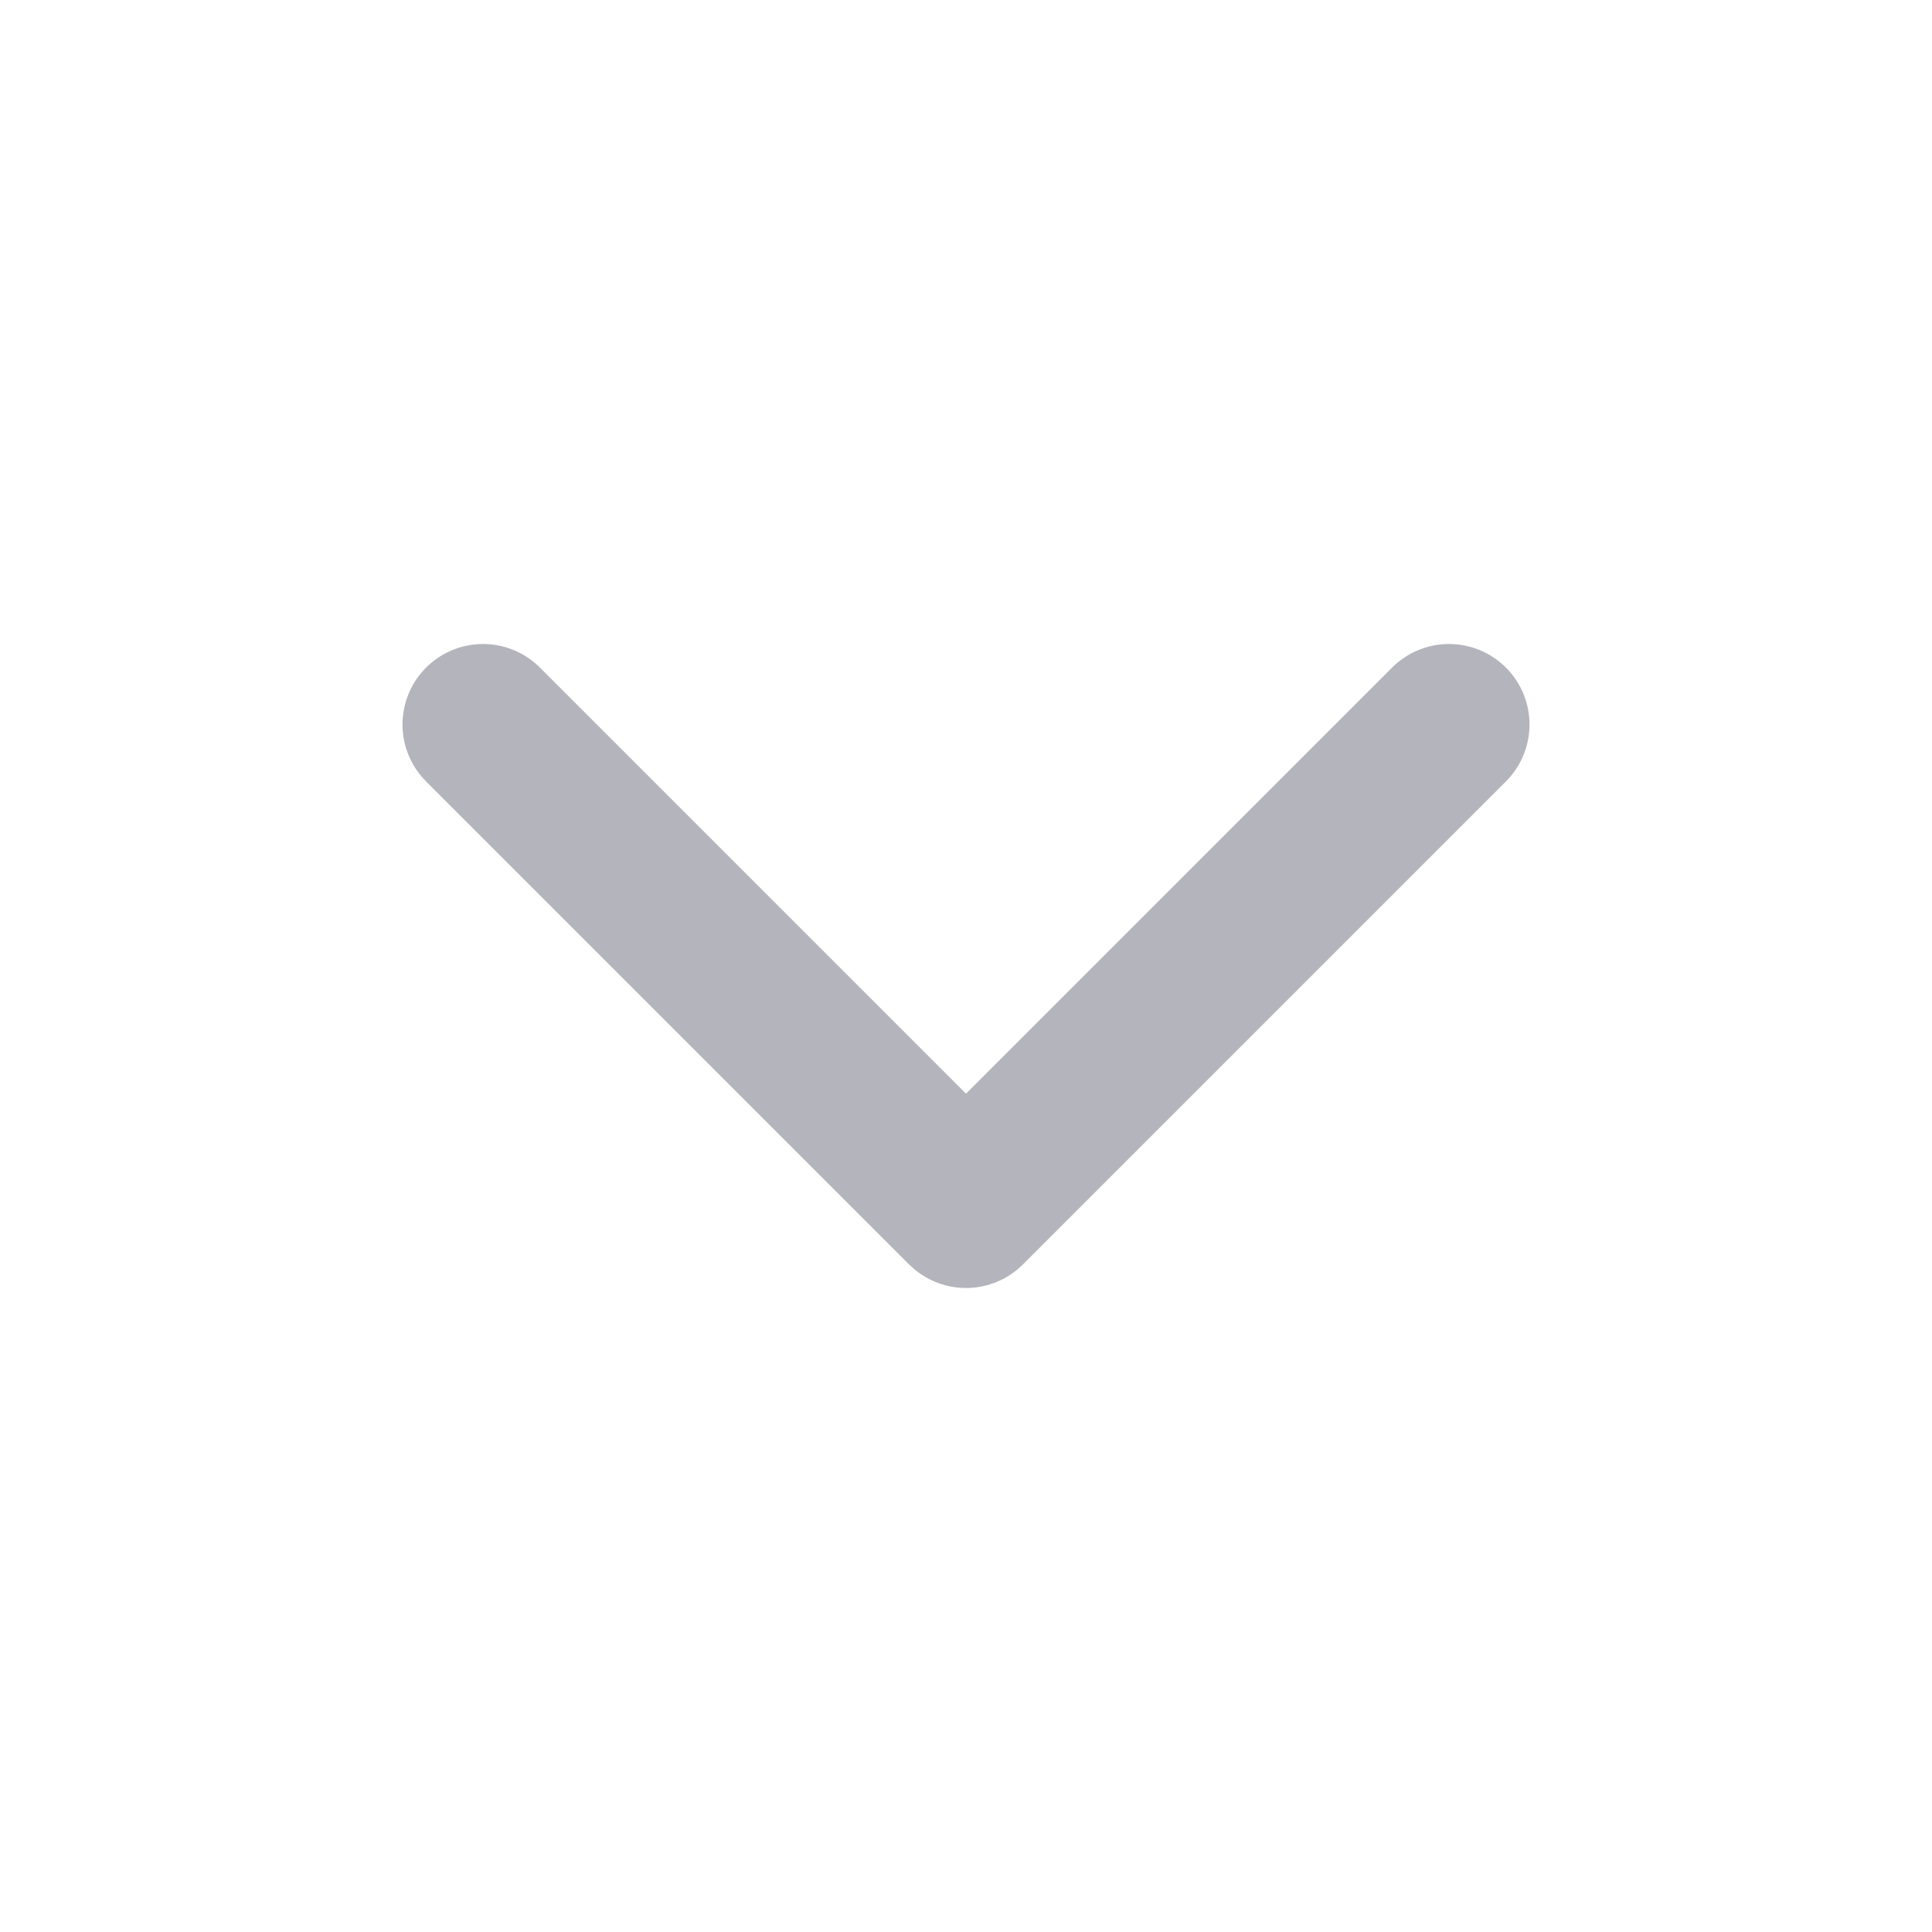
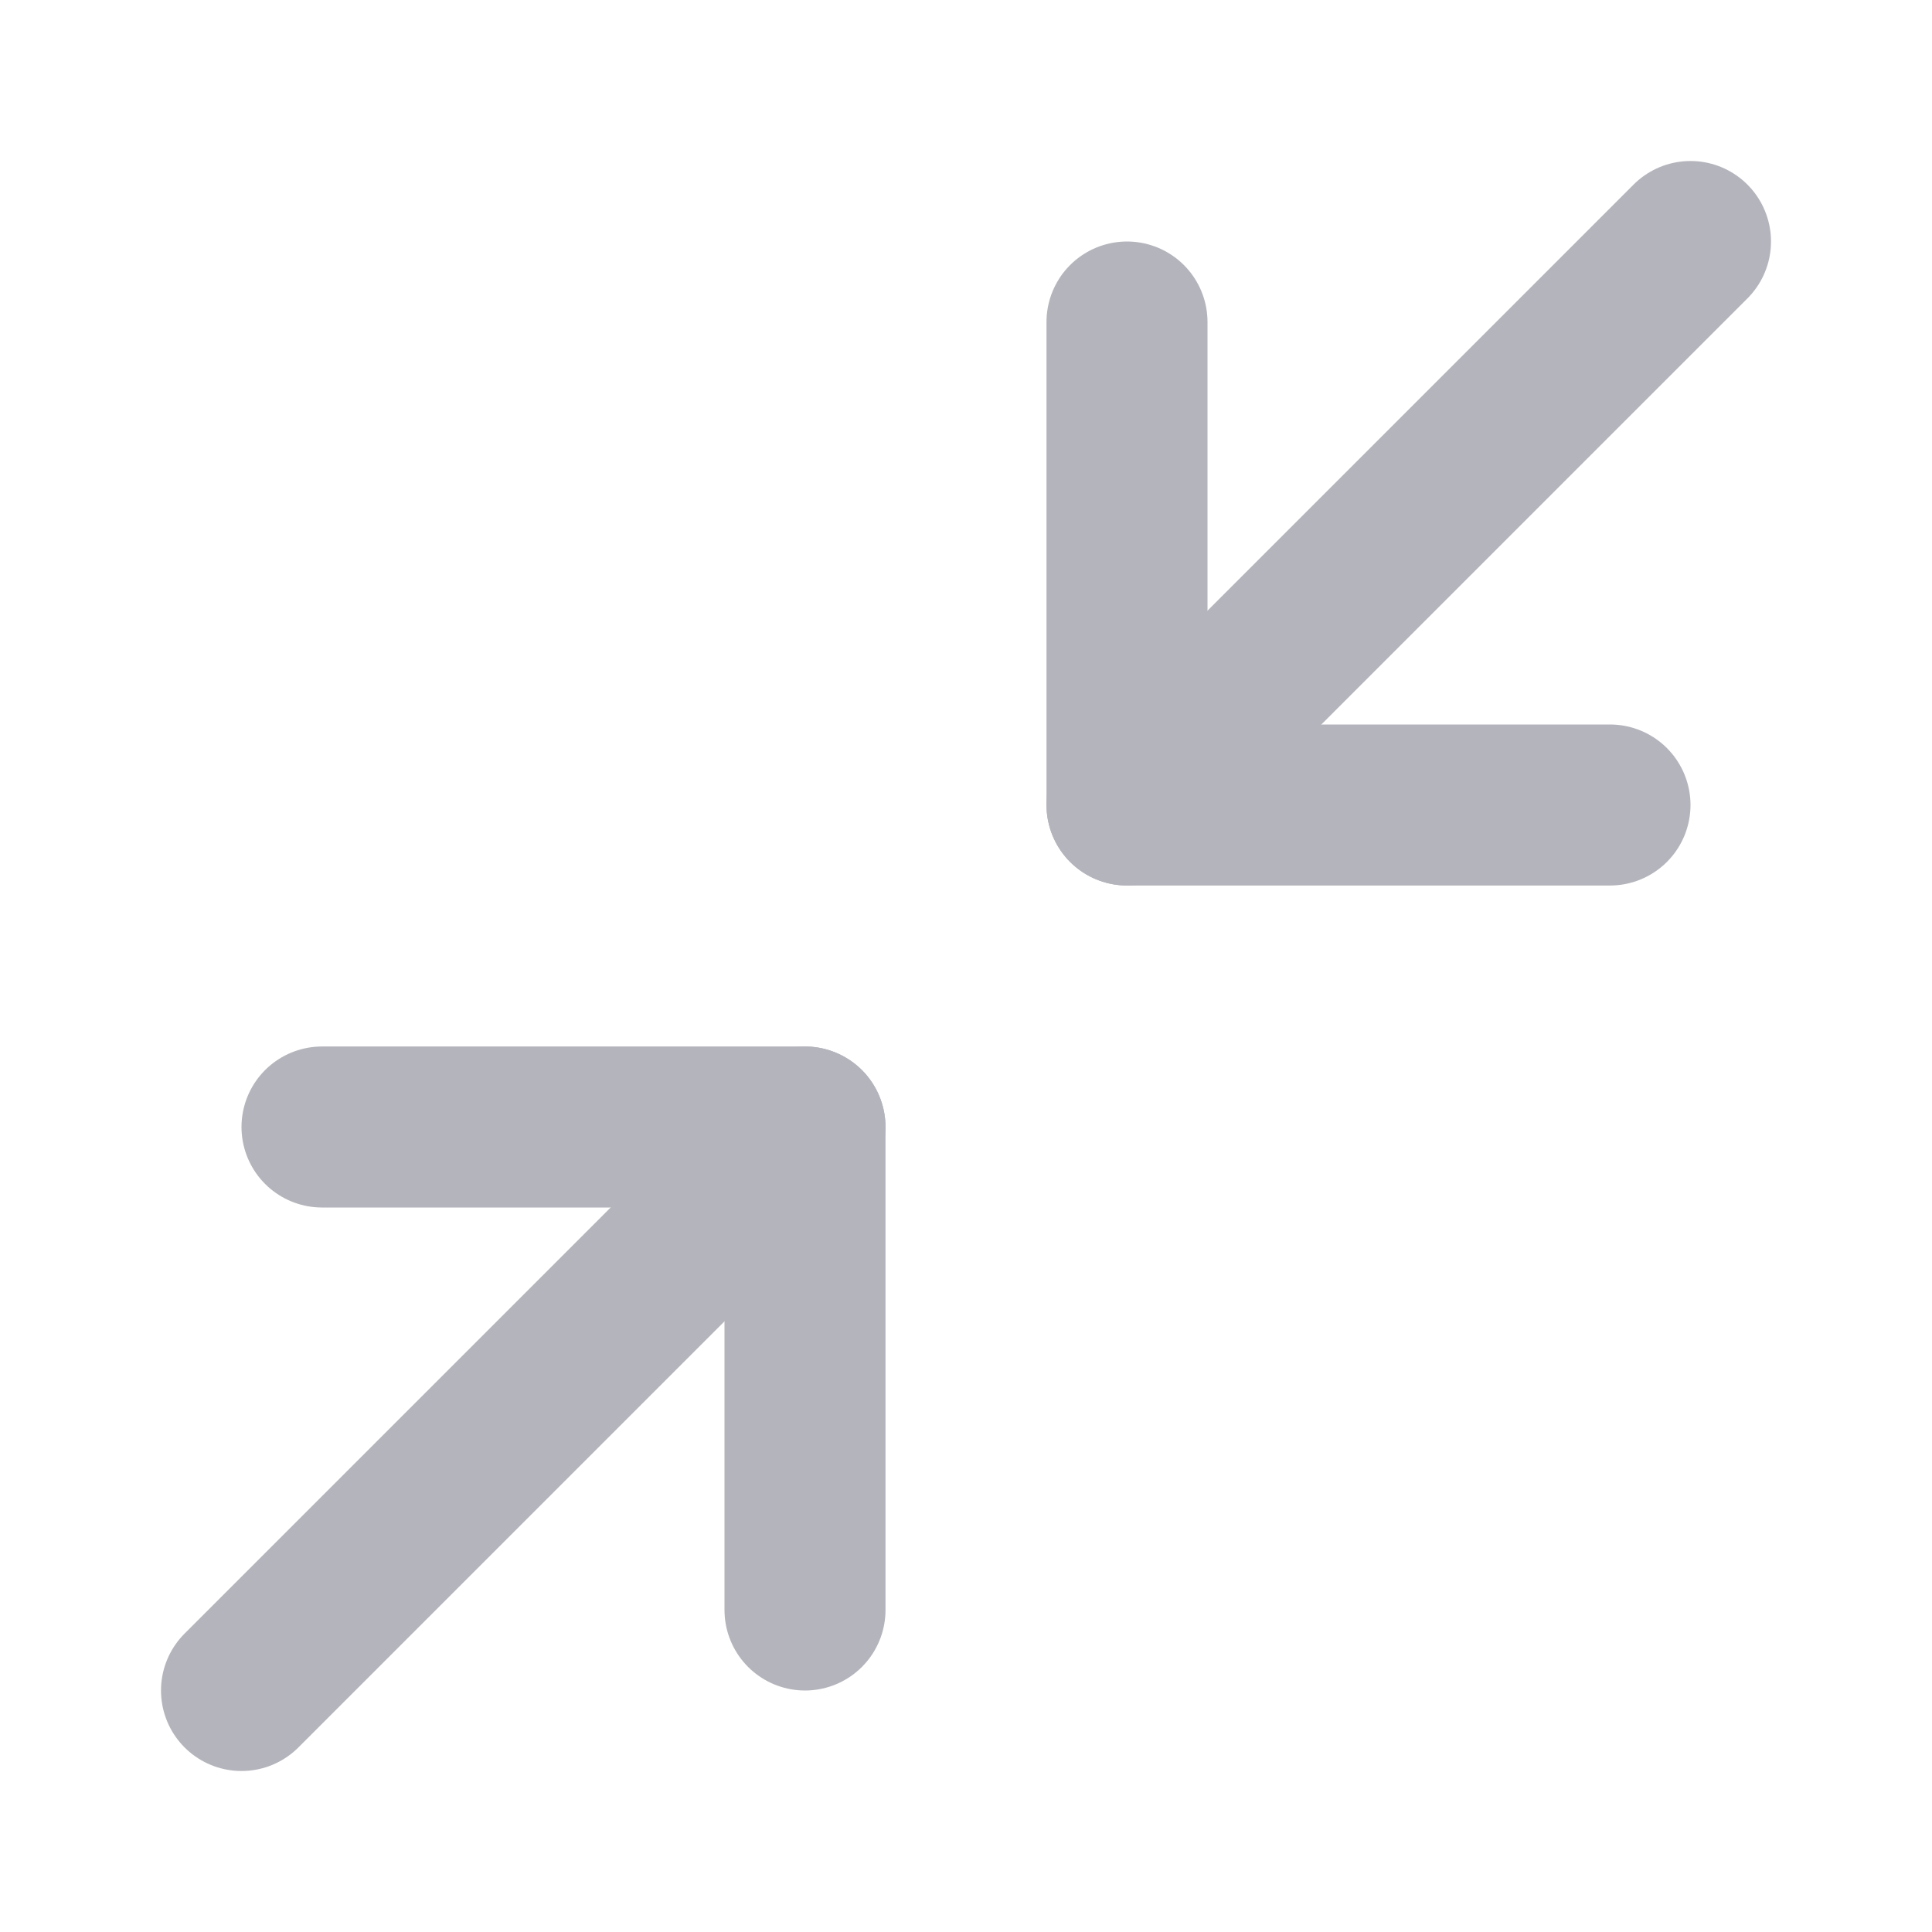
<svg xmlns="http://www.w3.org/2000/svg" width="24" height="24" viewBox="0 0 24 24" fill="none" stroke="#b4b4bc" stroke-width="2" stroke-linecap="round" stroke-linejoin="round">
-   <path d="m6 9 6 6 6-6" />
+   <path d="m14 10 7-7" />
+   <path d="M20 10h-6V4" />
+   <path d="m3 21 7-7" />
+   <path d="M4 14h6v6" />
</svg>
